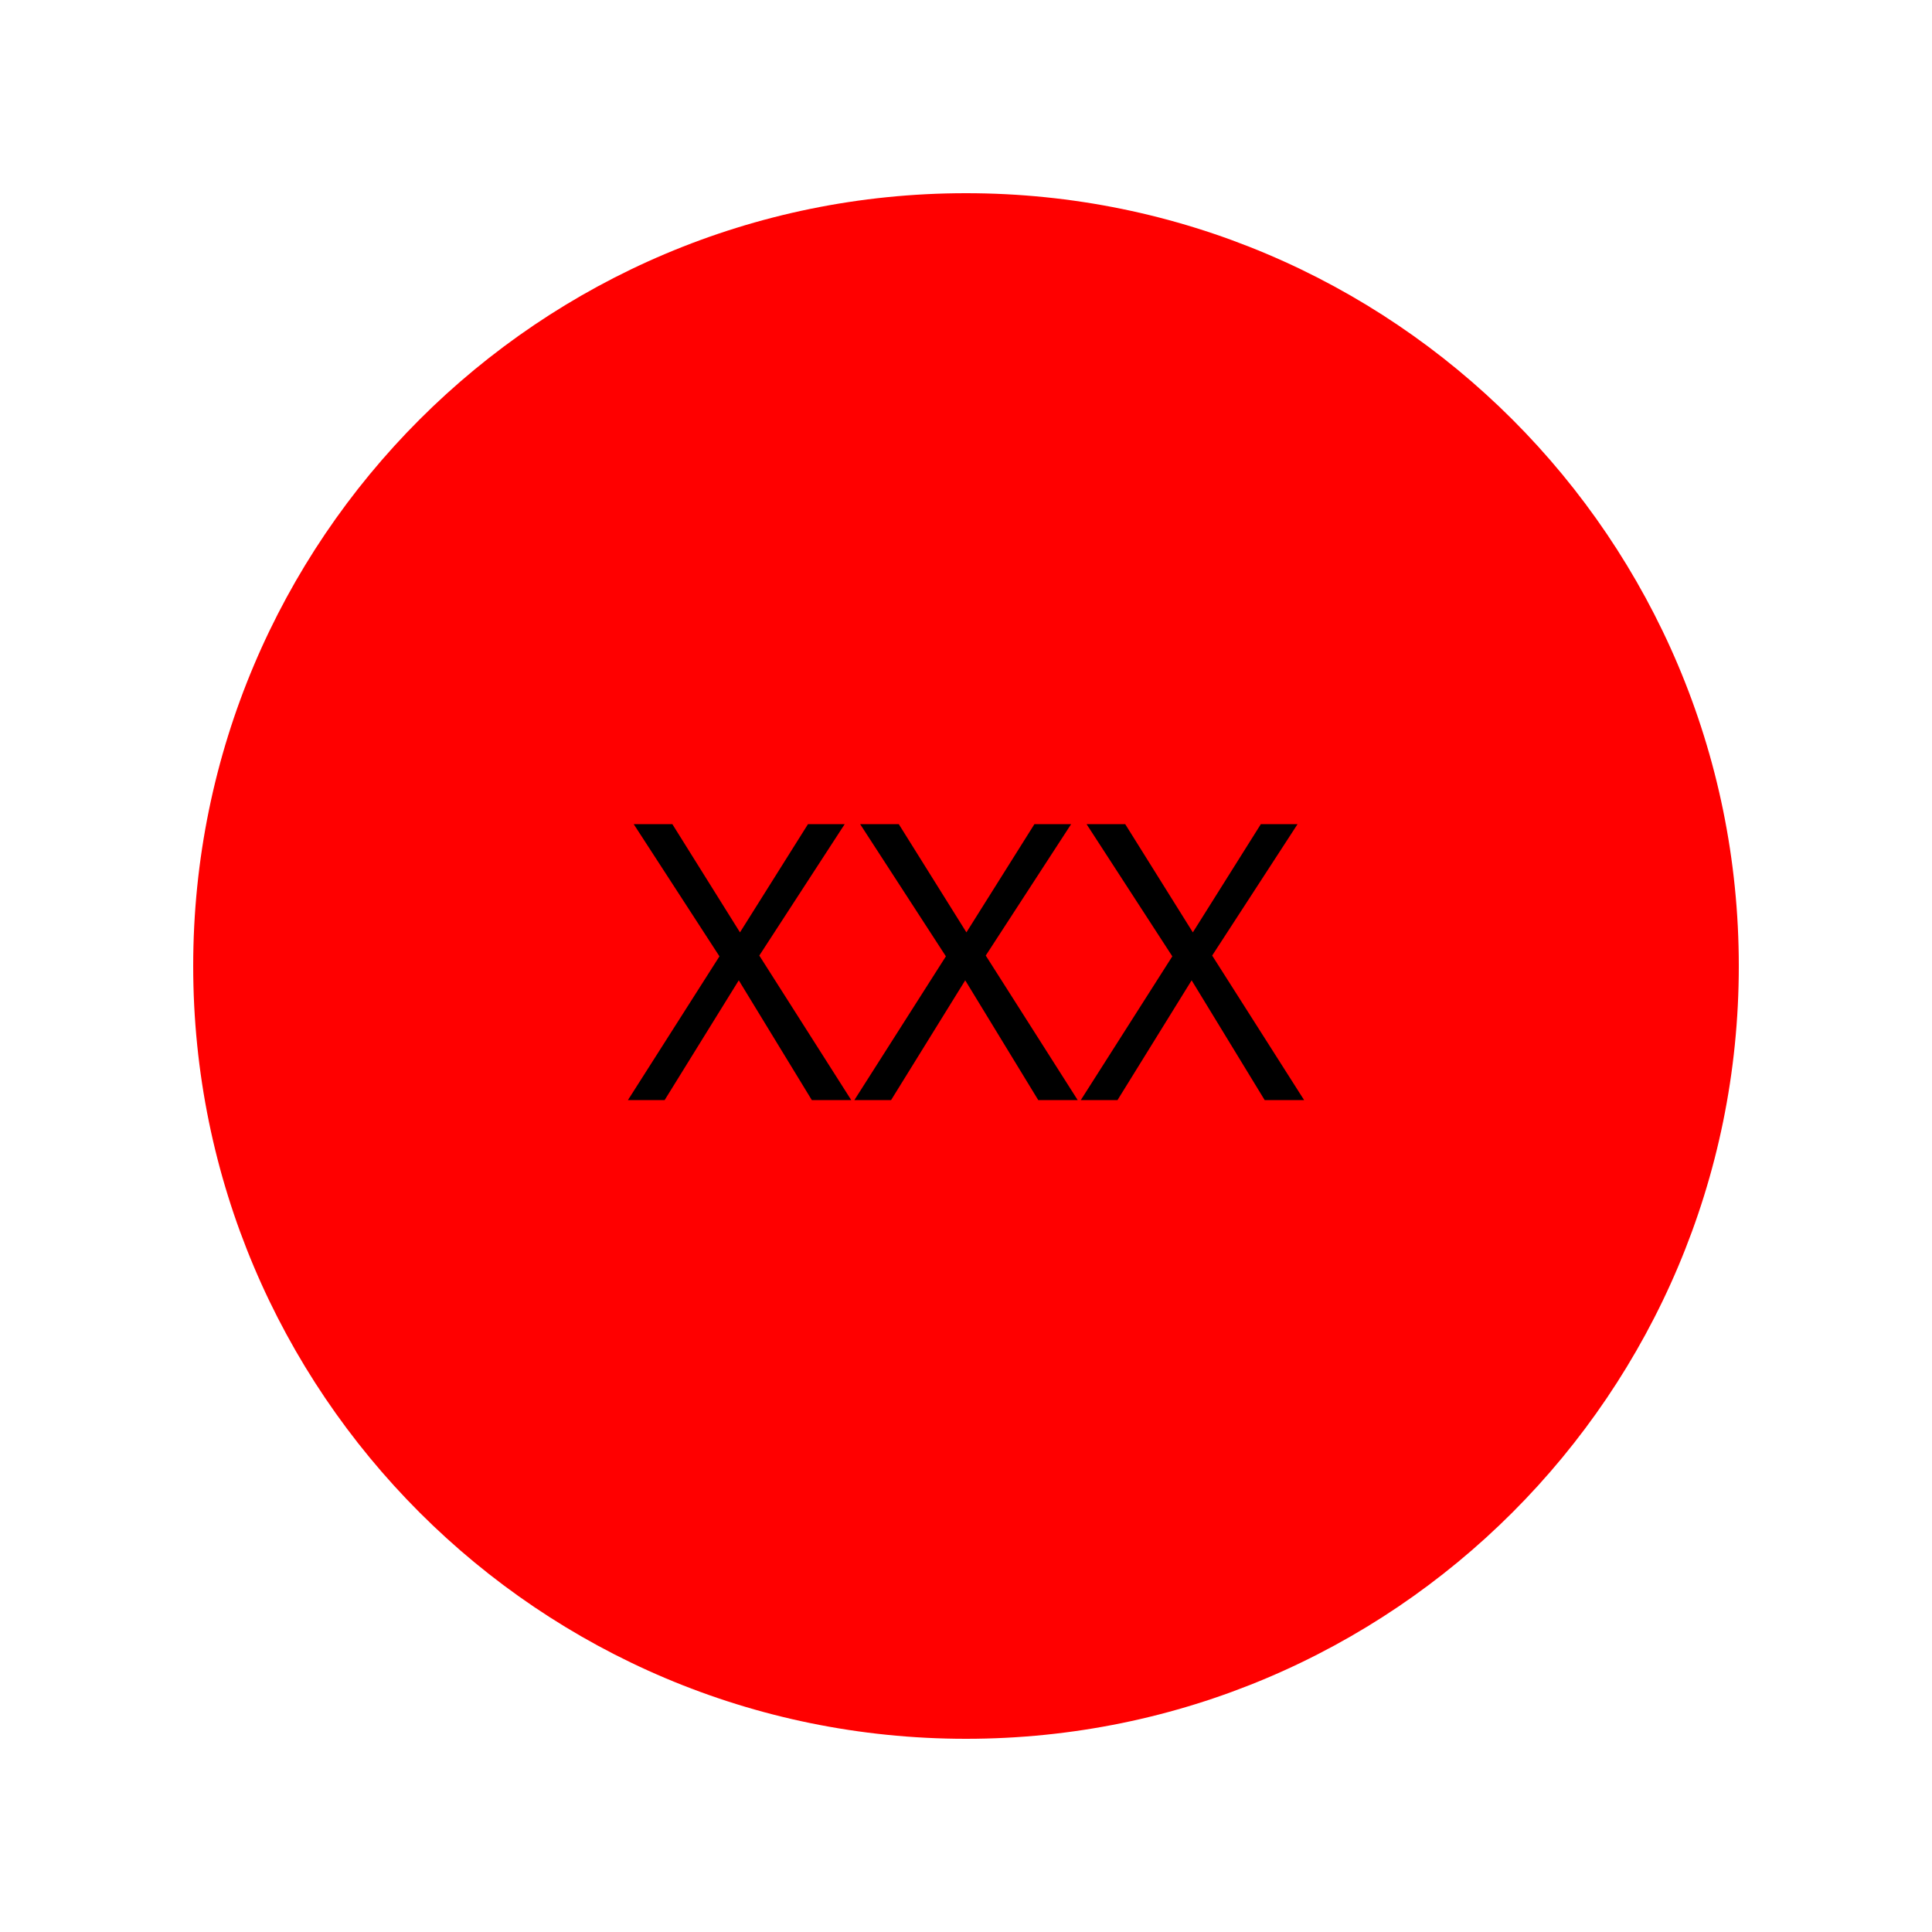
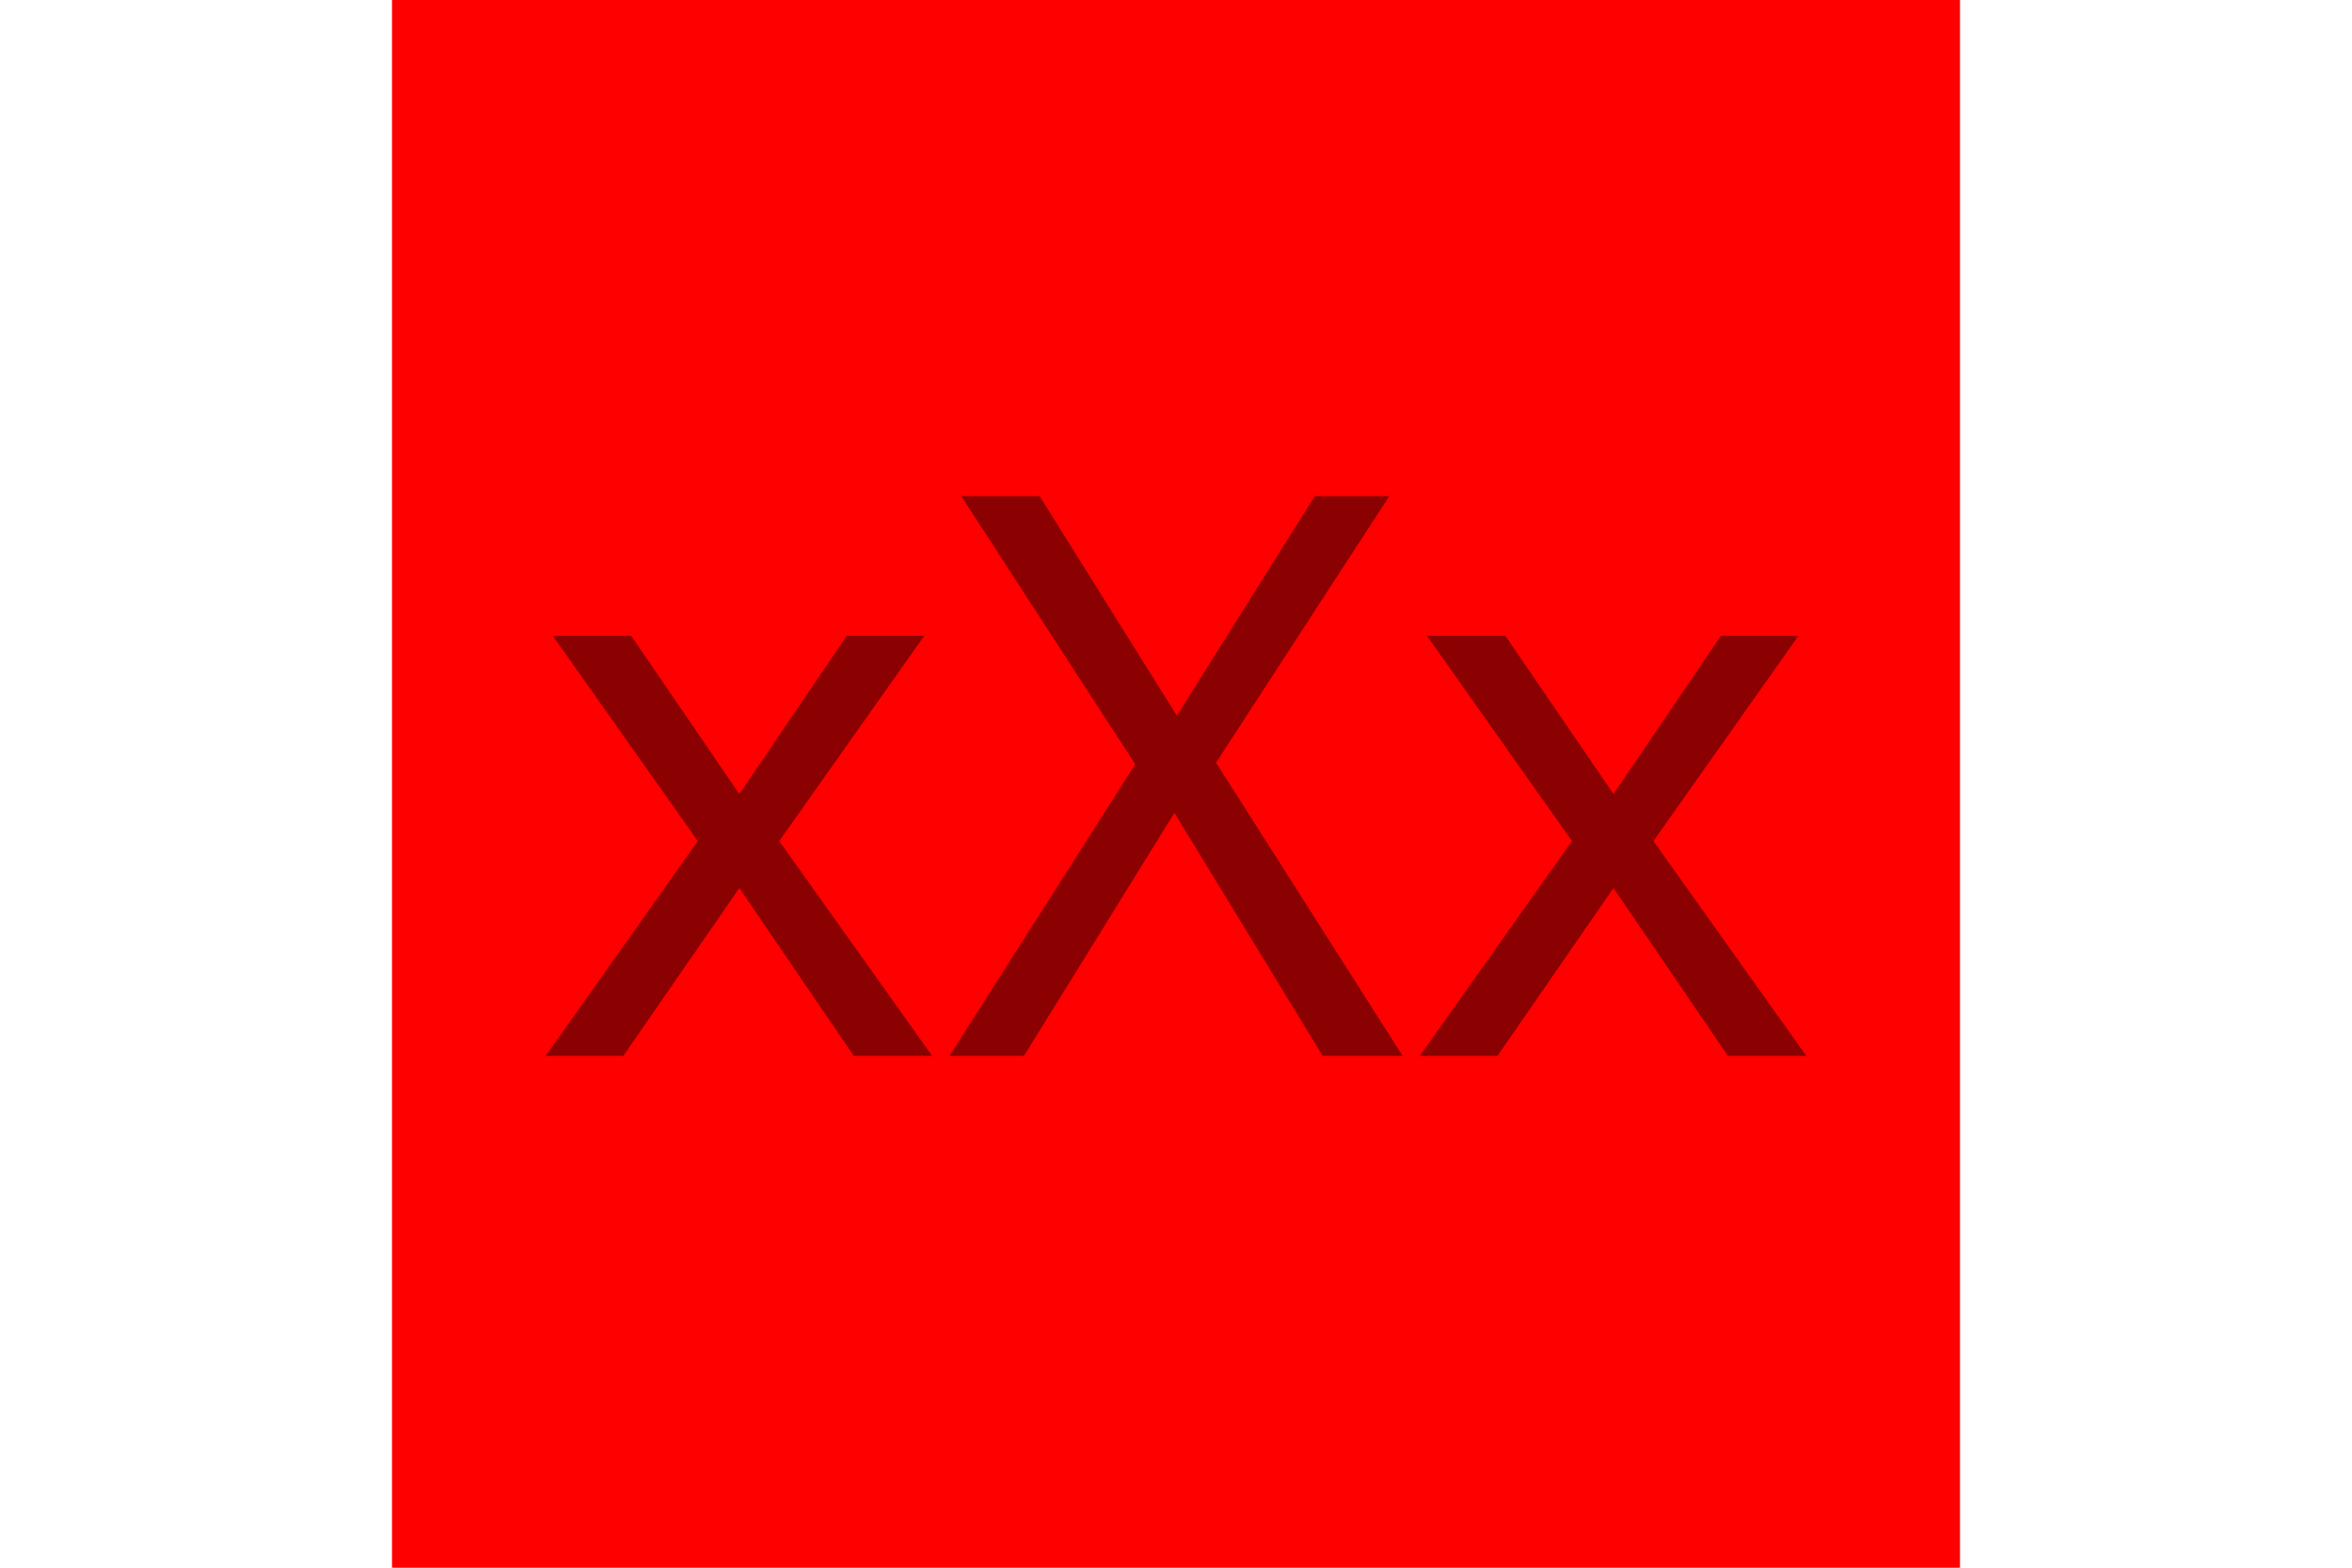
- <svg xmlns="http://www.w3.org/2000/svg" width="500" height="500" version="1.1">
-   <circle cx="250" cy="250" r="200" fill="red" />
-   <text x="250" y="250" font-size="100" fill="black" font-family="calibri" text-anchor="middle" dominant-baseline="middle">
+ <svg xmlns="http://www.w3.org/2000/svg" width="300" height="200" version="1.1">
+   <rect x="50" y="0" width="200" height="200" fill="red" />
+   <text x="150" y="100" font-size="100" fill="darkred" font-family="calibri" text-anchor="middle" dominant-baseline="middle">

-             XXX
+             xXx

        </text>
</svg>
